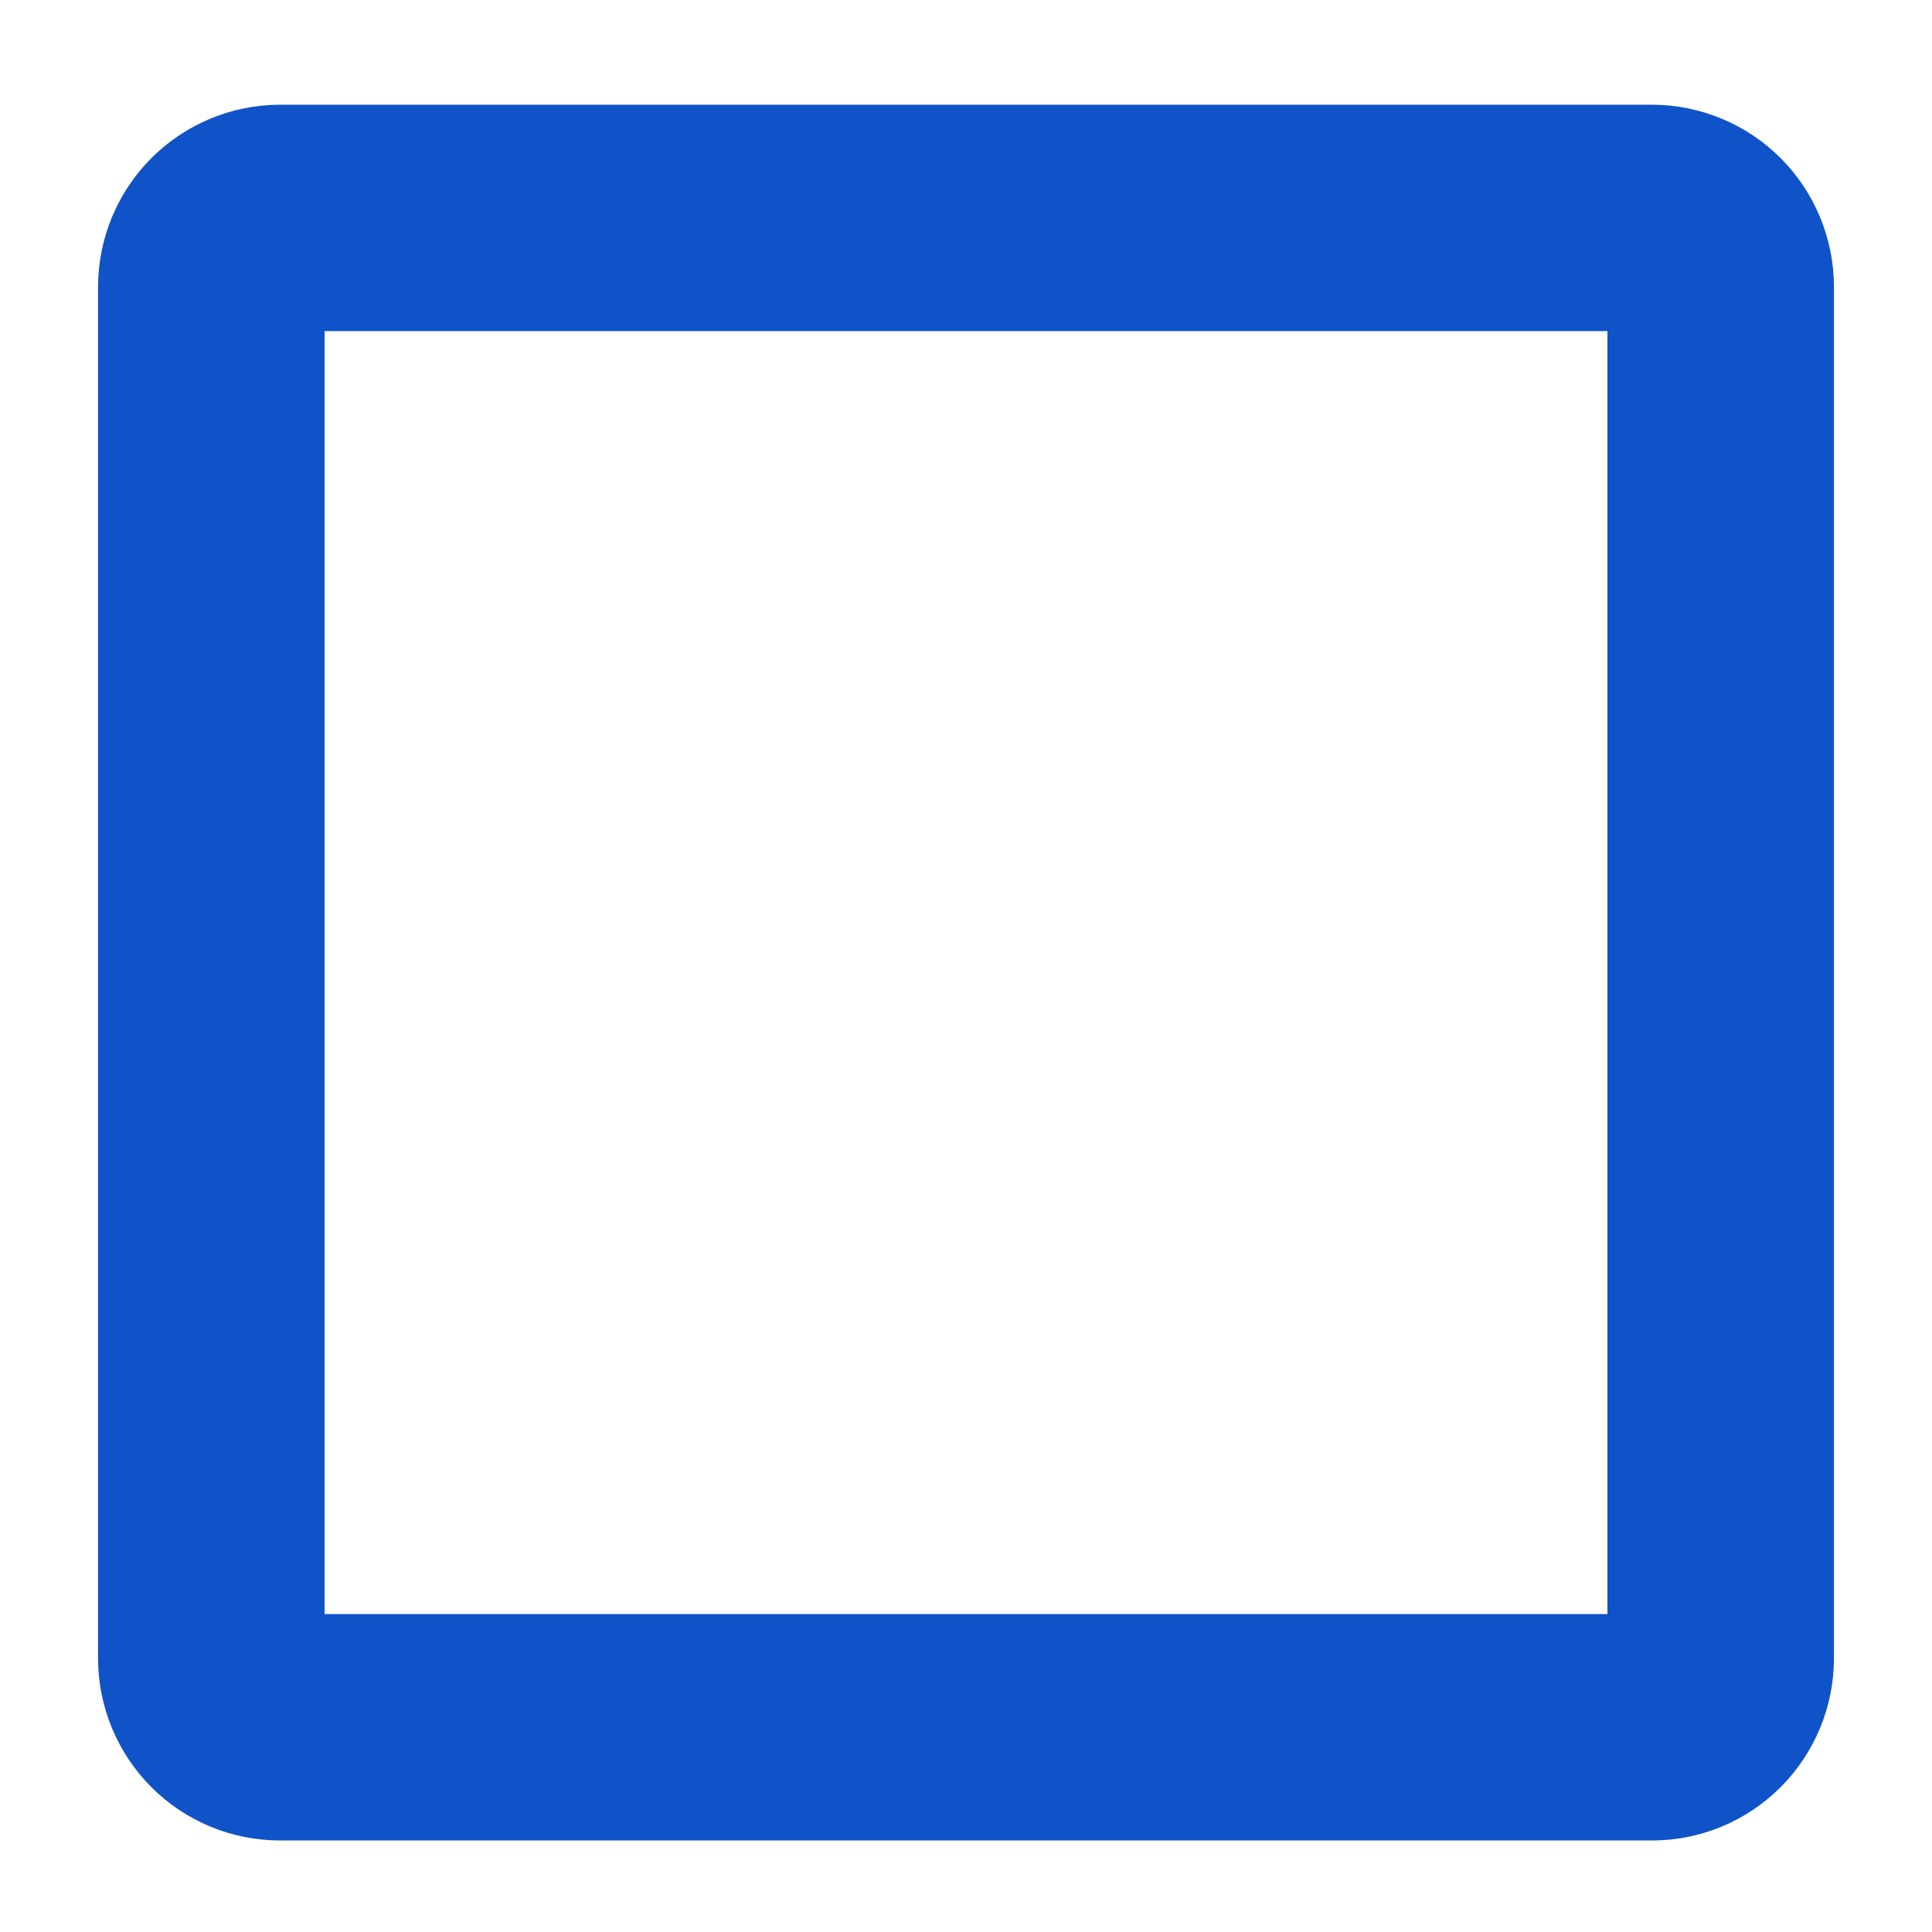
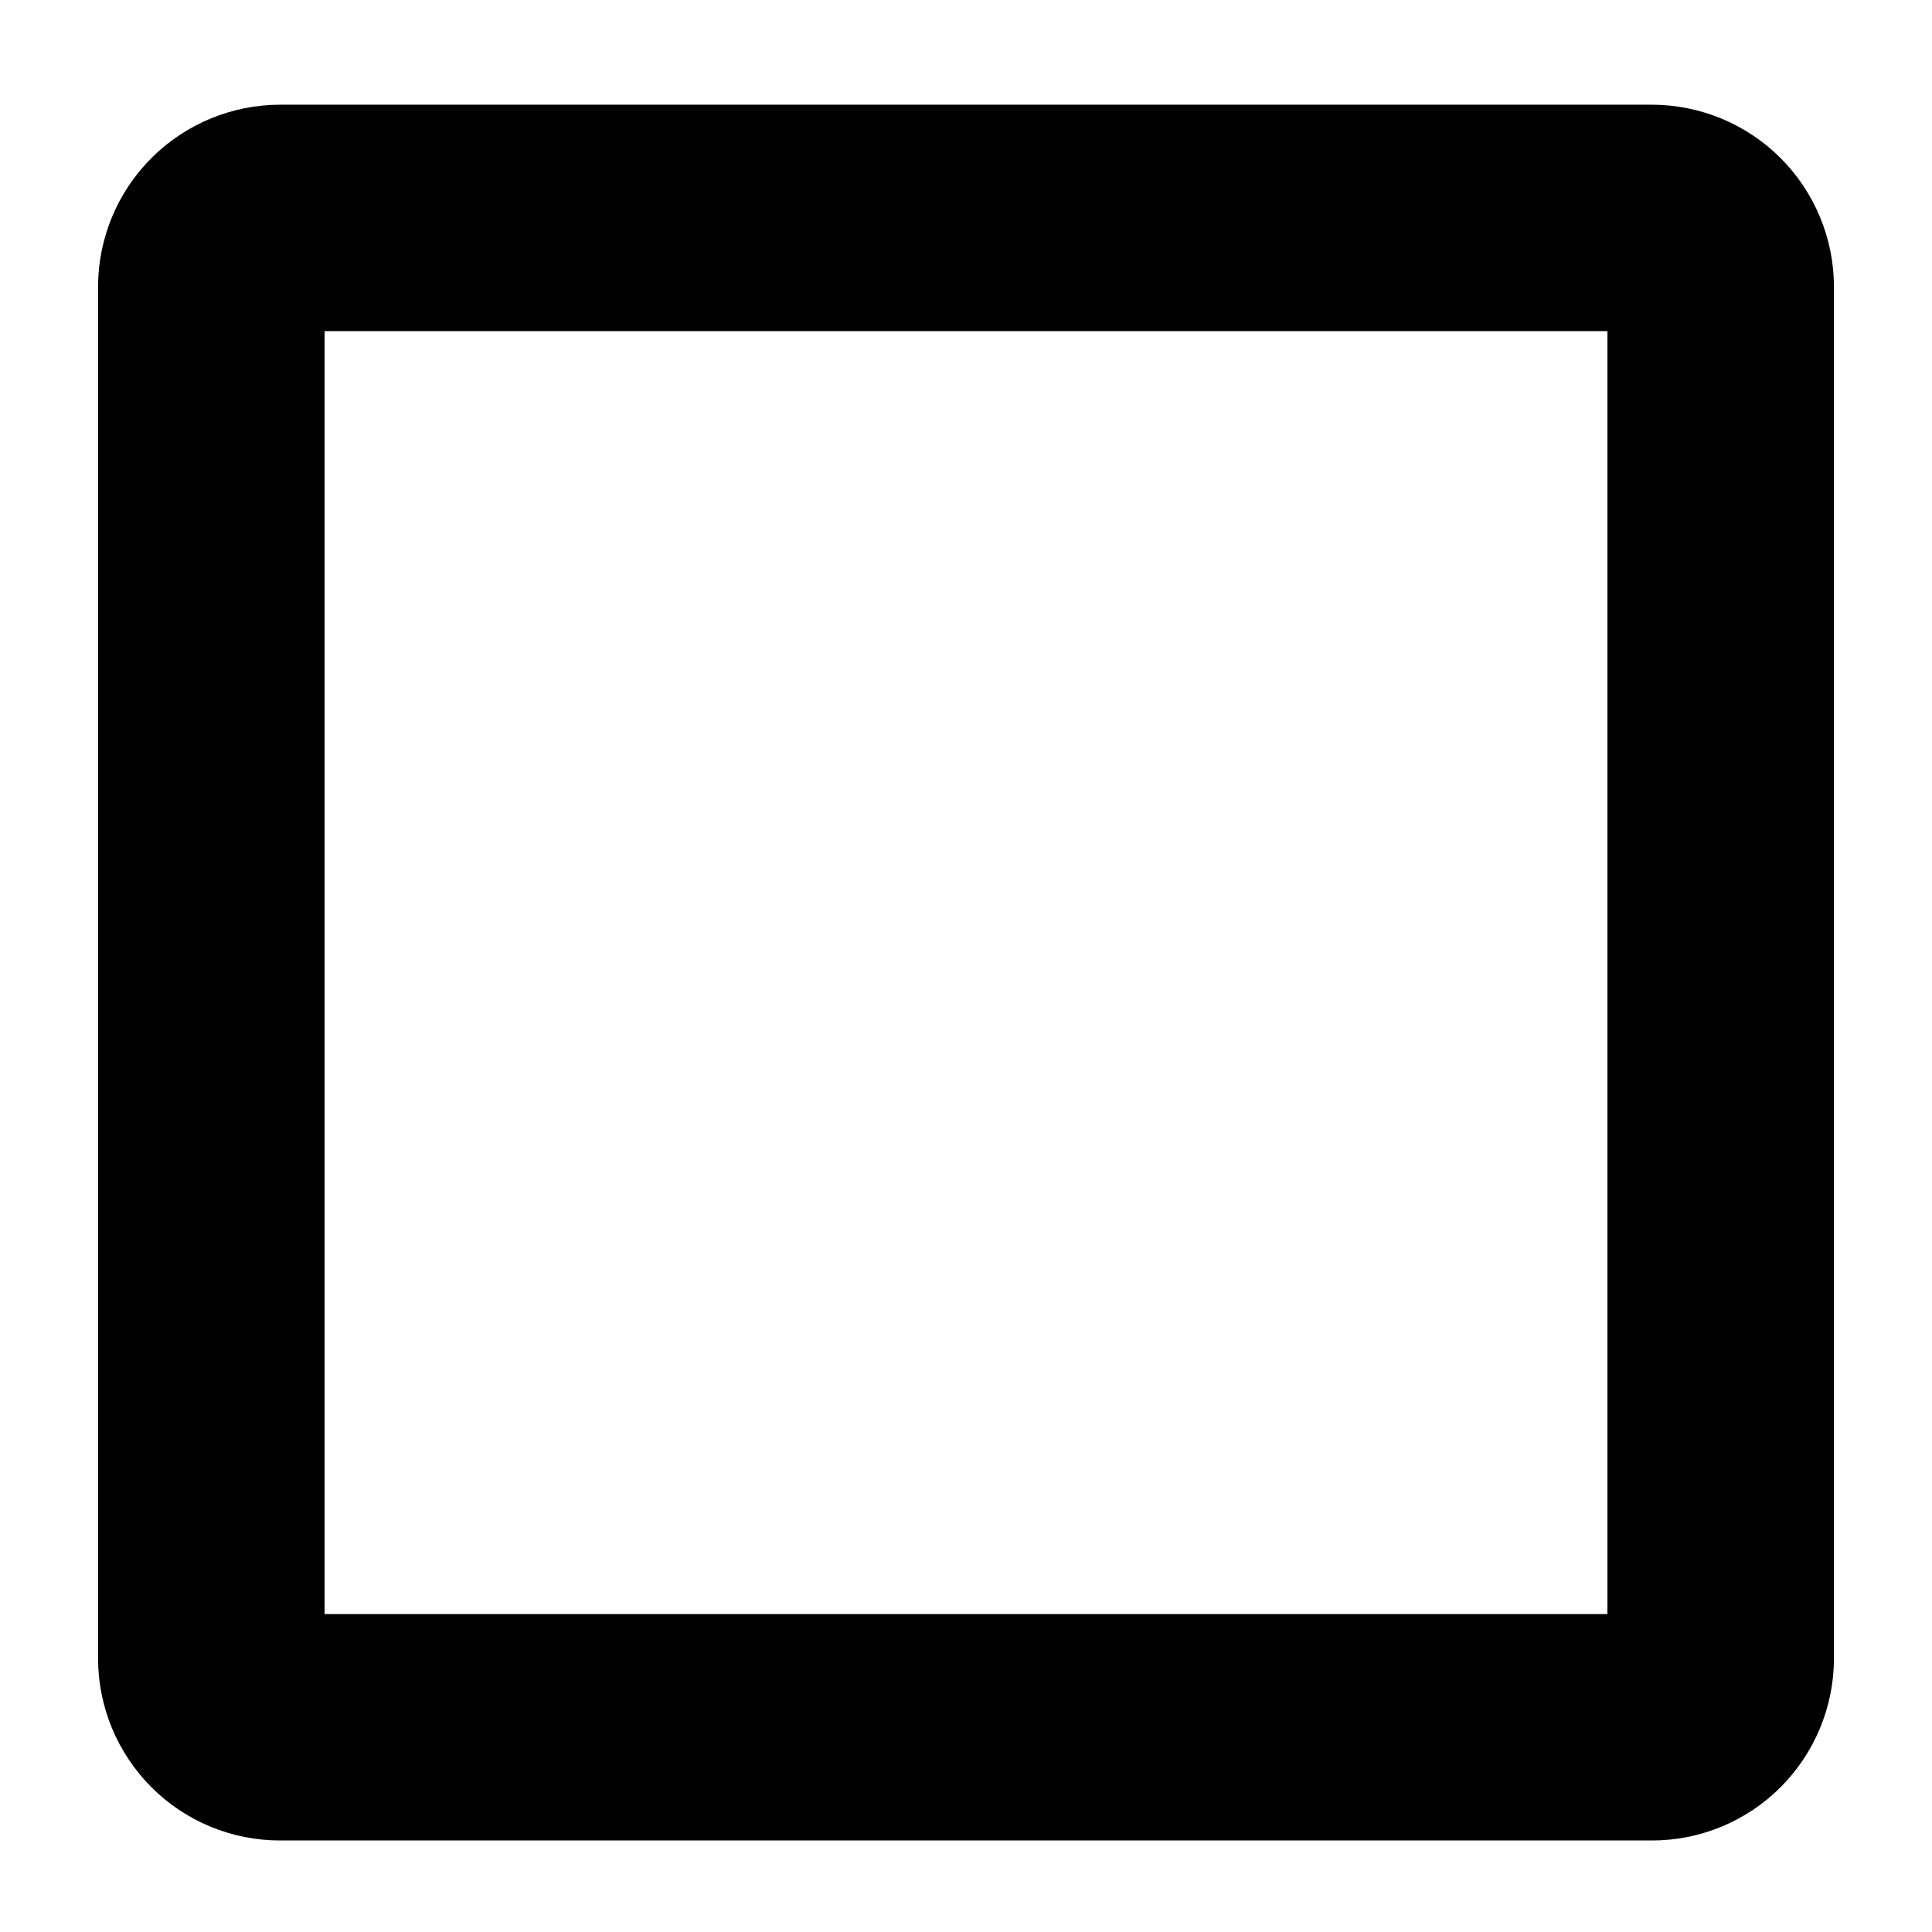
<svg xmlns="http://www.w3.org/2000/svg" width="16" height="16" viewBox="0 0 16 16" fill="none">
-   <path d="M13.682 0.867H2.318C1.919 0.868 1.536 1.027 1.254 1.309C0.972 1.591 0.813 1.974 0.812 2.373V13.737C0.813 14.136 0.972 14.518 1.254 14.801C1.536 15.083 1.919 15.242 2.318 15.242H13.682C14.081 15.242 14.464 15.083 14.746 14.801C15.028 14.518 15.187 14.136 15.188 13.737V2.373C15.187 1.974 15.028 1.591 14.746 1.309C14.464 1.027 14.081 0.868 13.682 0.867ZM13.312 13.367H2.688V2.742H13.312V13.367Z" fill="#1053C8" />
+   <path d="M13.682 0.867H2.318C1.919 0.868 1.536 1.027 1.254 1.309C0.972 1.591 0.813 1.974 0.812 2.373V13.737C0.813 14.136 0.972 14.518 1.254 14.801C1.536 15.083 1.919 15.242 2.318 15.242H13.682C14.081 15.242 14.464 15.083 14.746 14.801C15.028 14.518 15.187 14.136 15.188 13.737V2.373C15.187 1.974 15.028 1.591 14.746 1.309C14.464 1.027 14.081 0.868 13.682 0.867ZM13.312 13.367H2.688V2.742H13.312V13.367Z" fill="currentColor" />
</svg>
